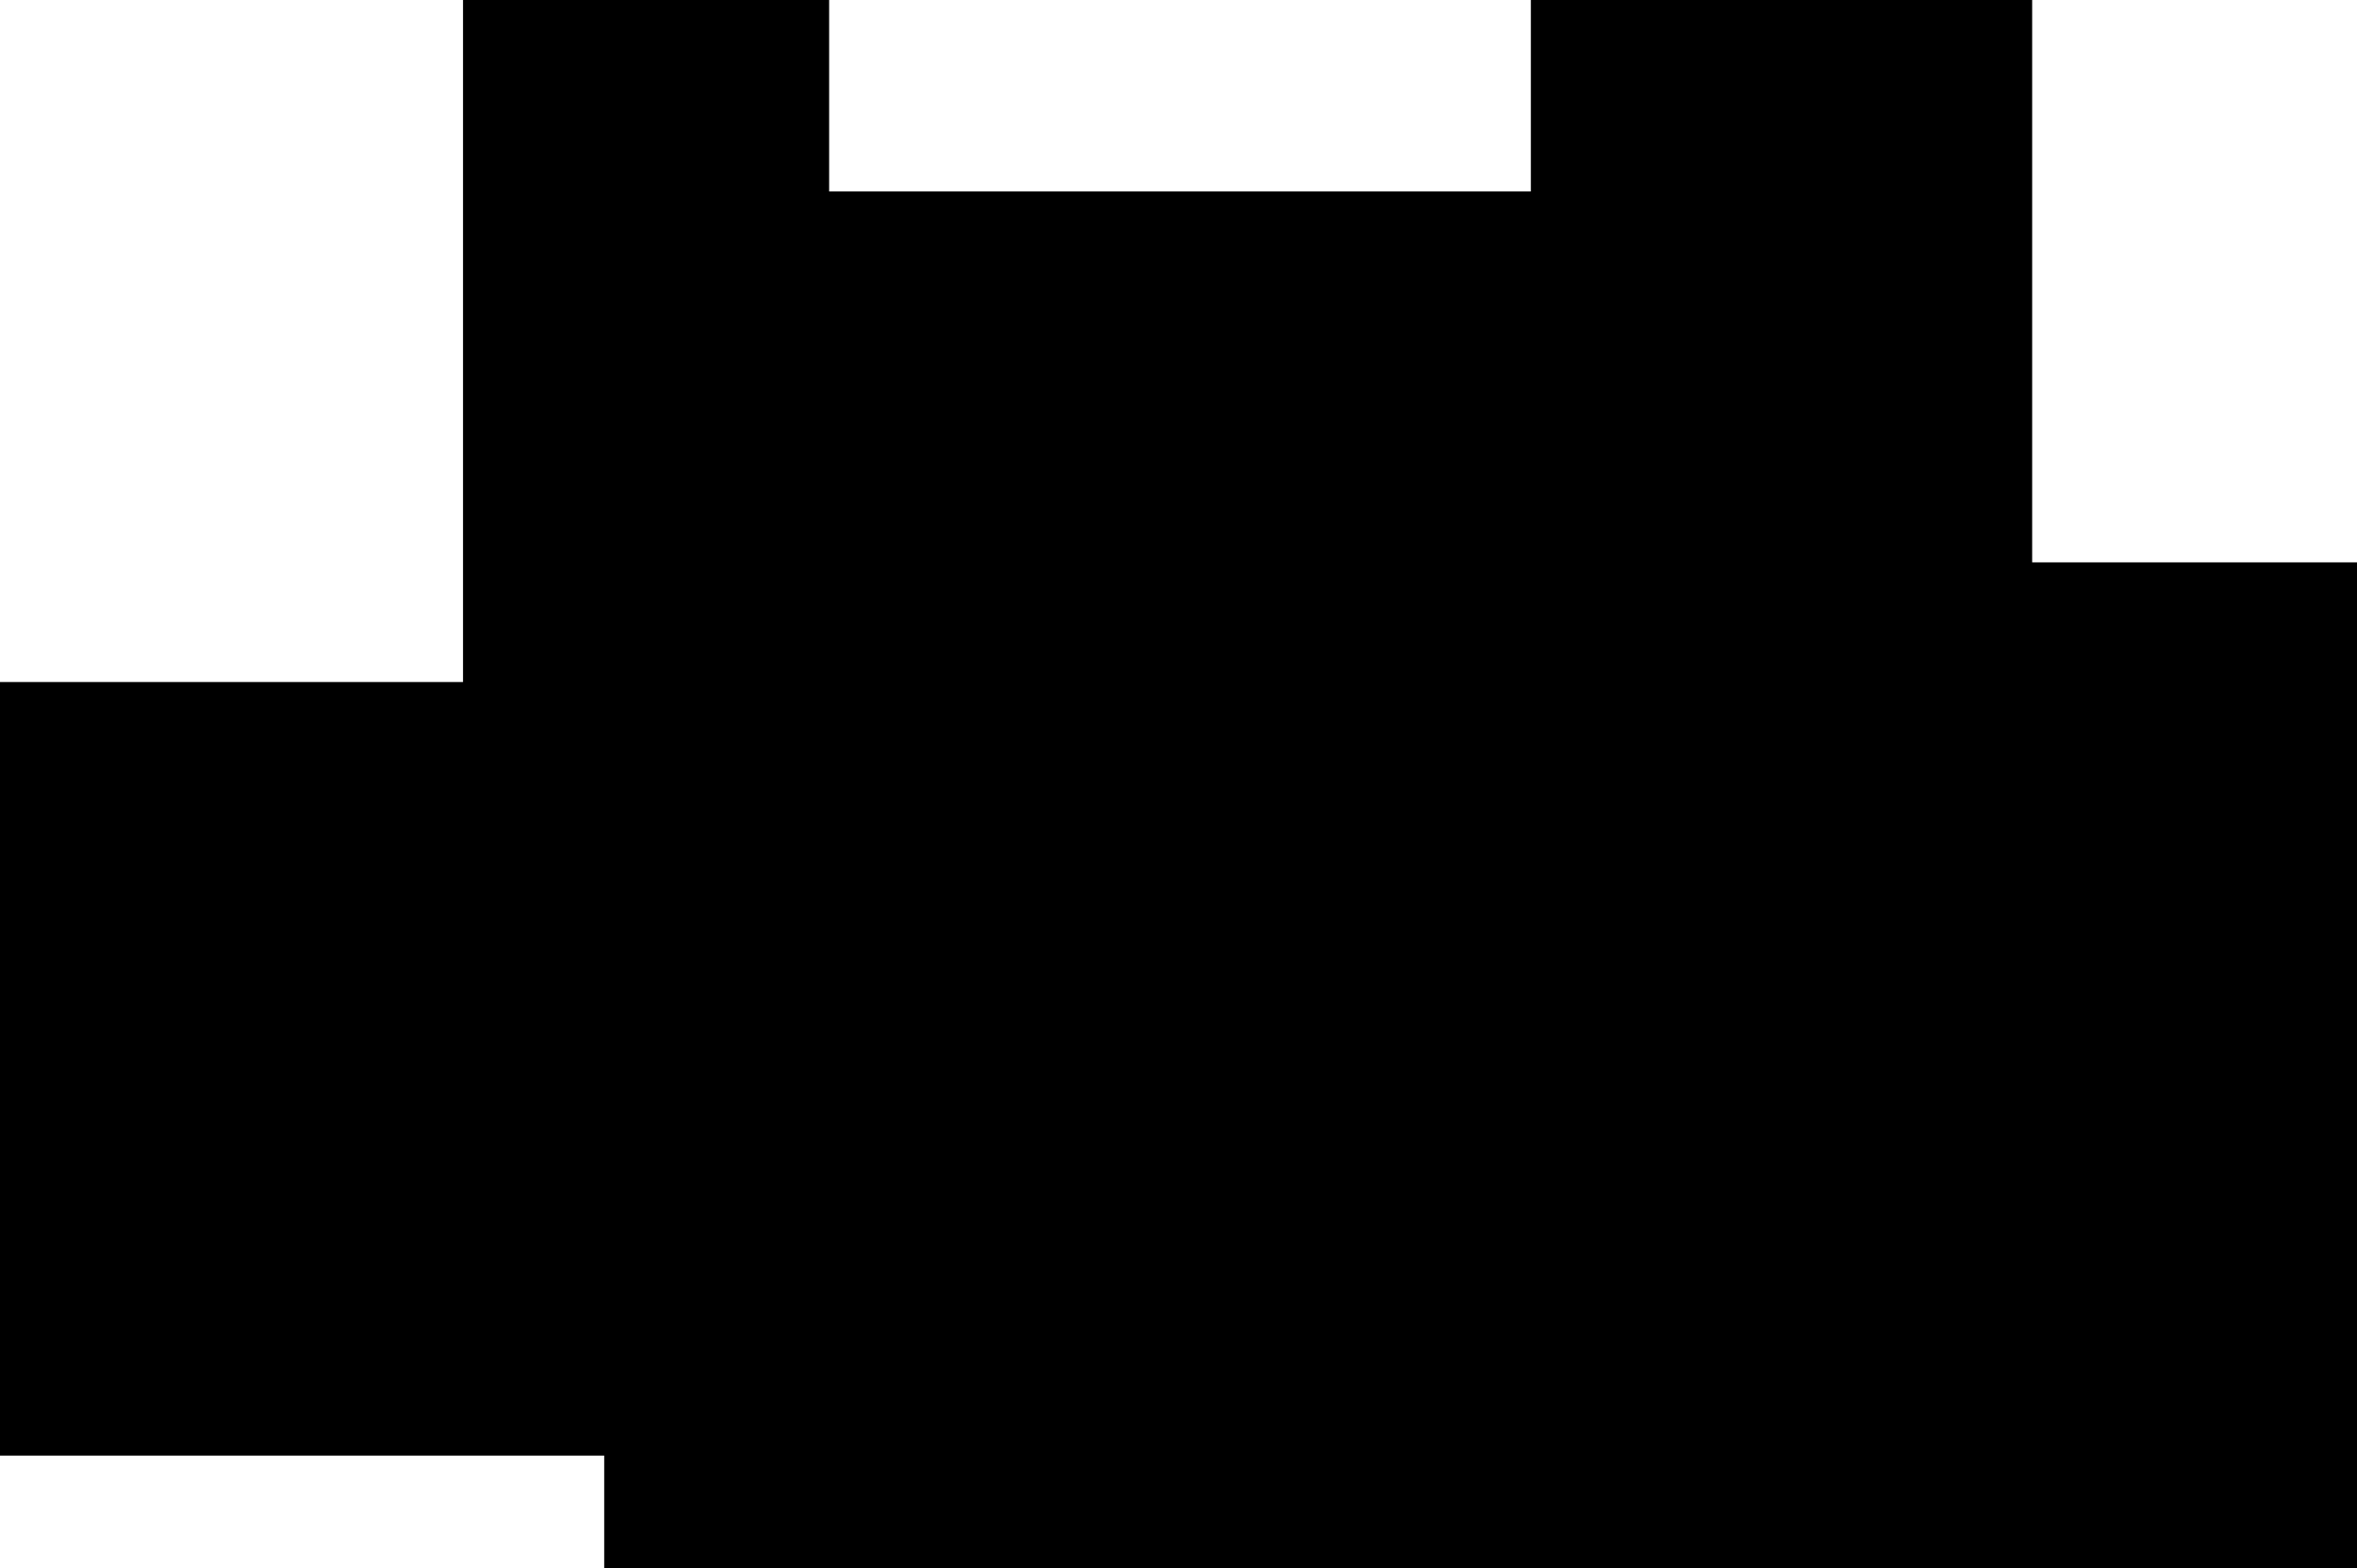
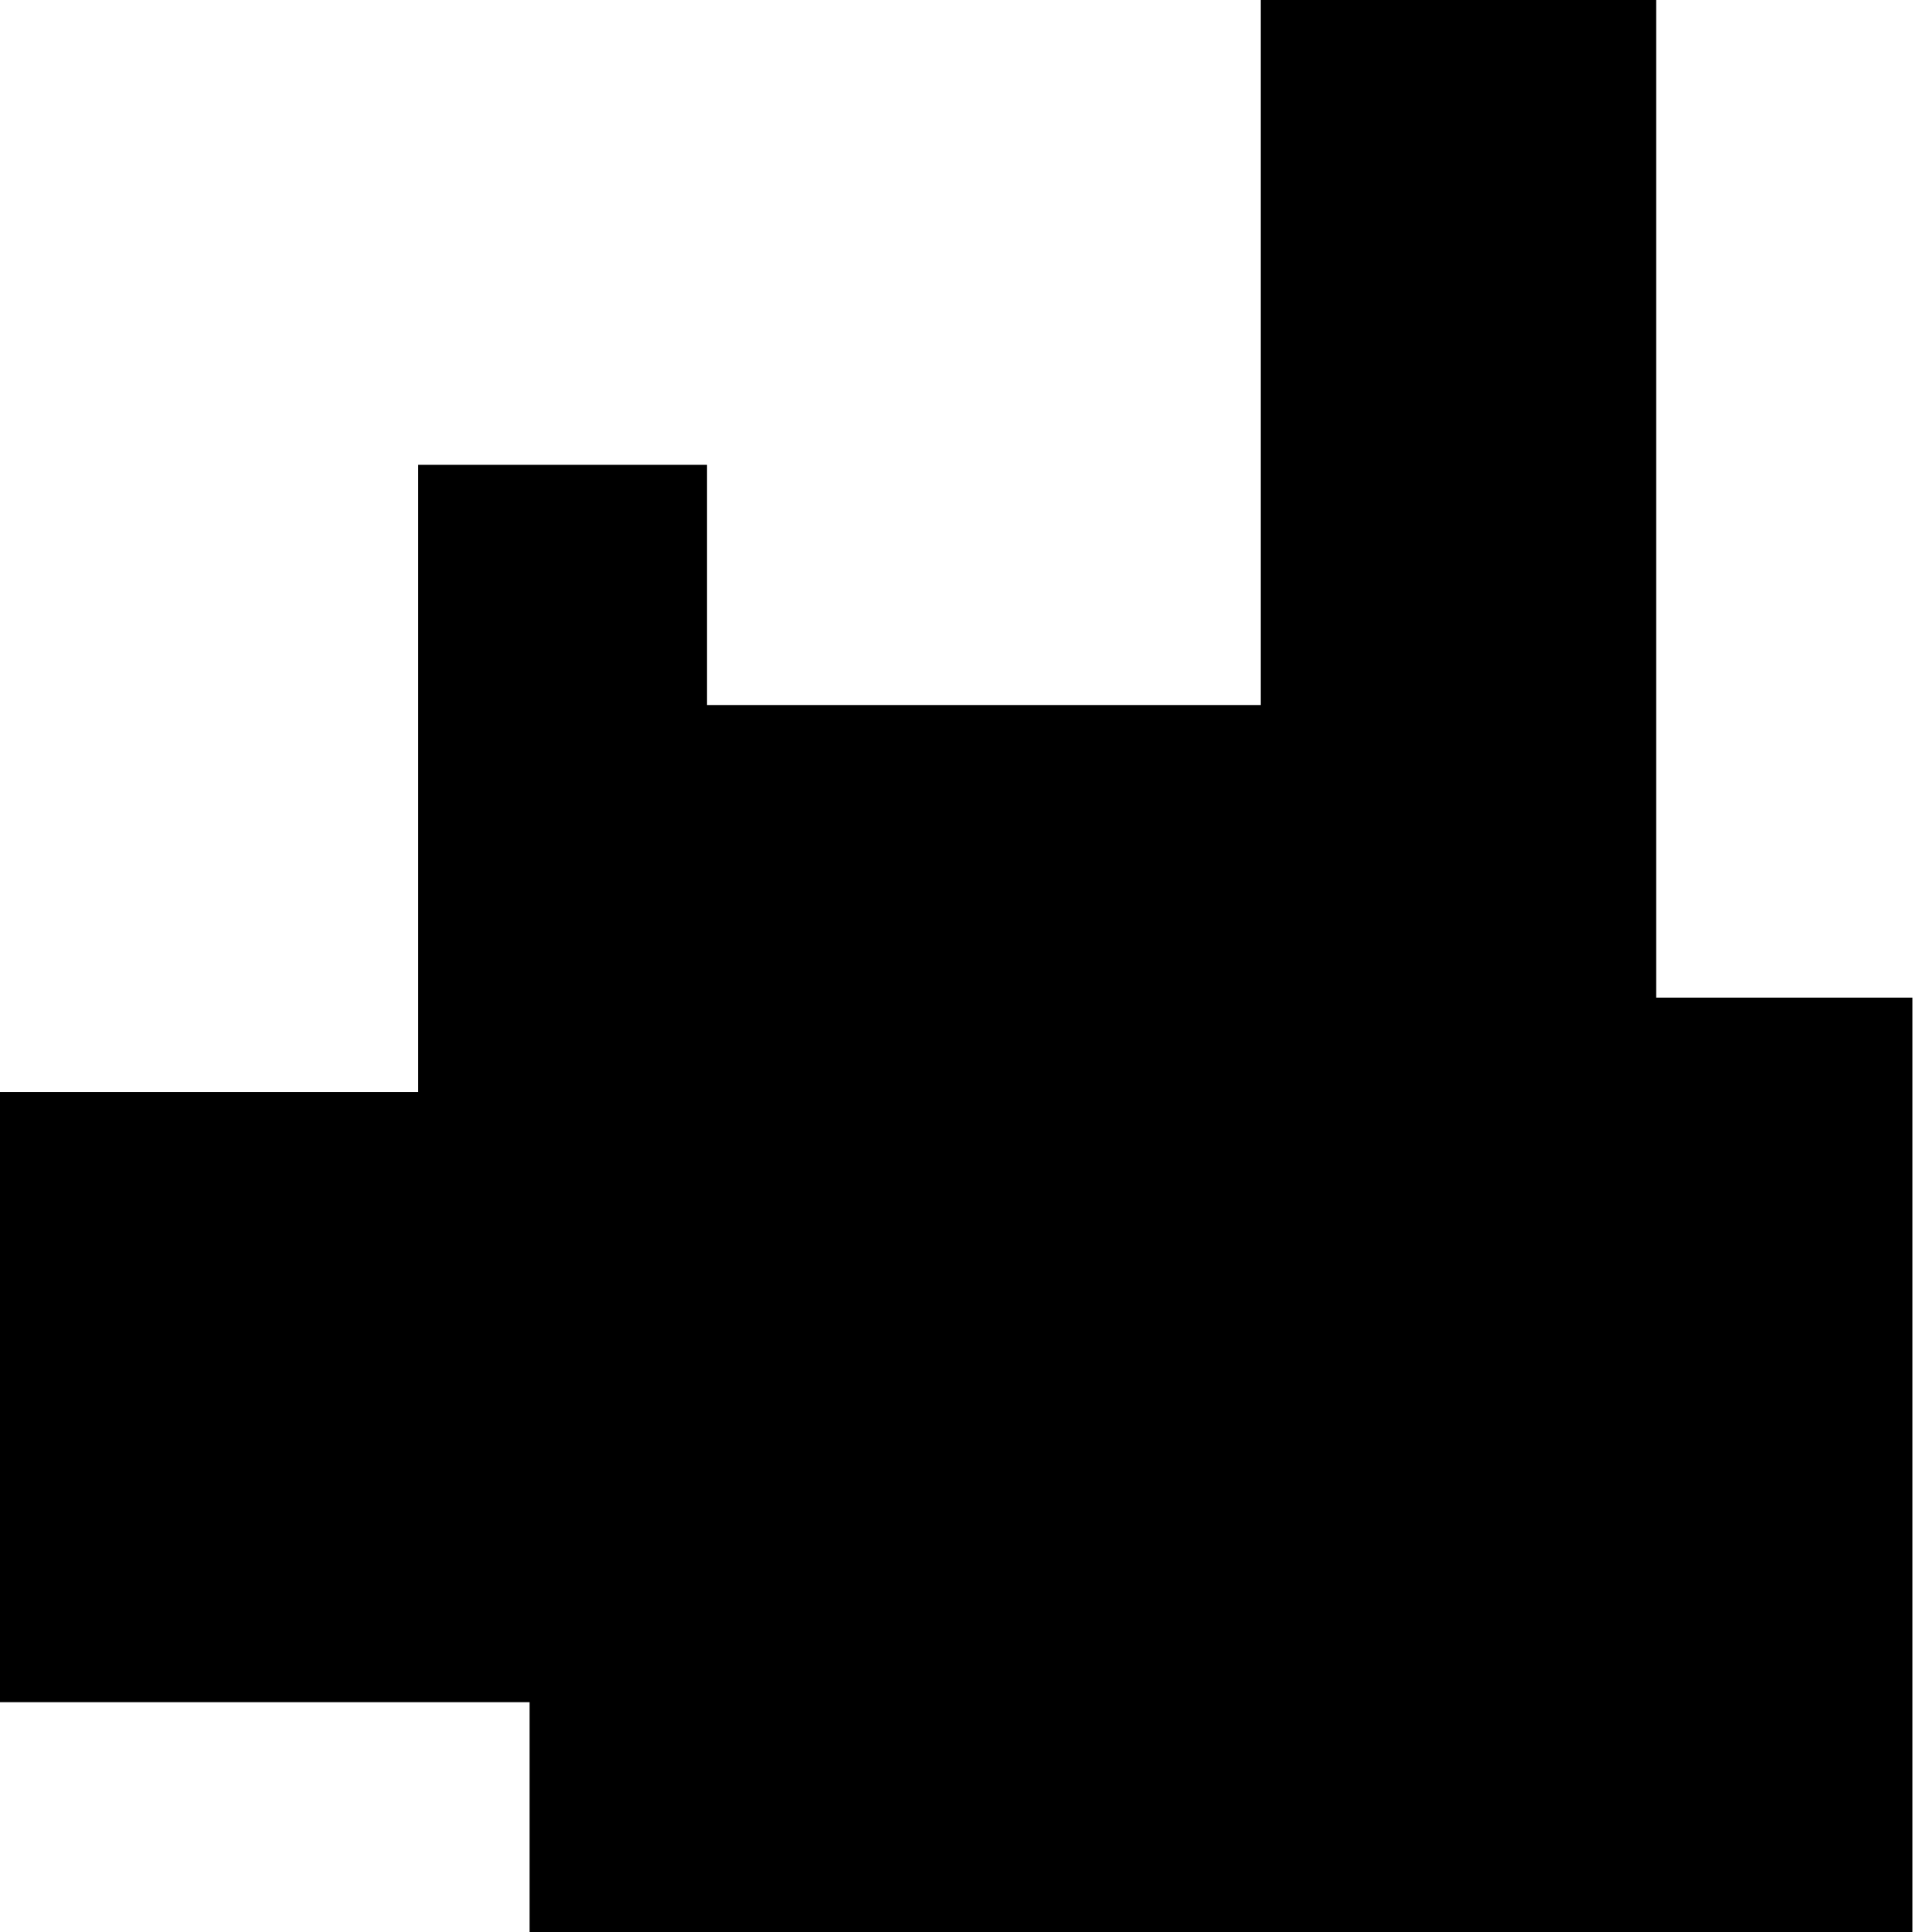
- <svg xmlns="http://www.w3.org/2000/svg" version="1.1" id="Layer_1" x="0px" y="0px" viewBox="0 0 394 262" style="enable-background:new 0 0 394 262;" xml:space="preserve">
-   <polygon points="339.7,94 339.7,-117.4 255.9,-117.4 255.9,32 138.6,32 138.6,-18.9 77.4,-18.9 77.4,114 -11.2,114 -11.2,243.3   101,243.3 101,292 394,292 394,94 " />
+ <svg xmlns="http://www.w3.org/2000/svg" version="1.1" id="Layer_1" x="0px" y="0px" viewBox="0 0 405.2 409.4" style="enable-background:new 0 0 405.2 409.4;" xml:space="preserve">
+   <polygon points="350.9,211.4 350.9,0 267.1,0 267.1,149.4 149.8,149.4 149.8,98.5 88.6,98.5 88.6,231.4 0,231.4 0,360.7   112.2,360.7 112.2,409.4 405.2,409.4 405.2,211.4 " />
</svg>
